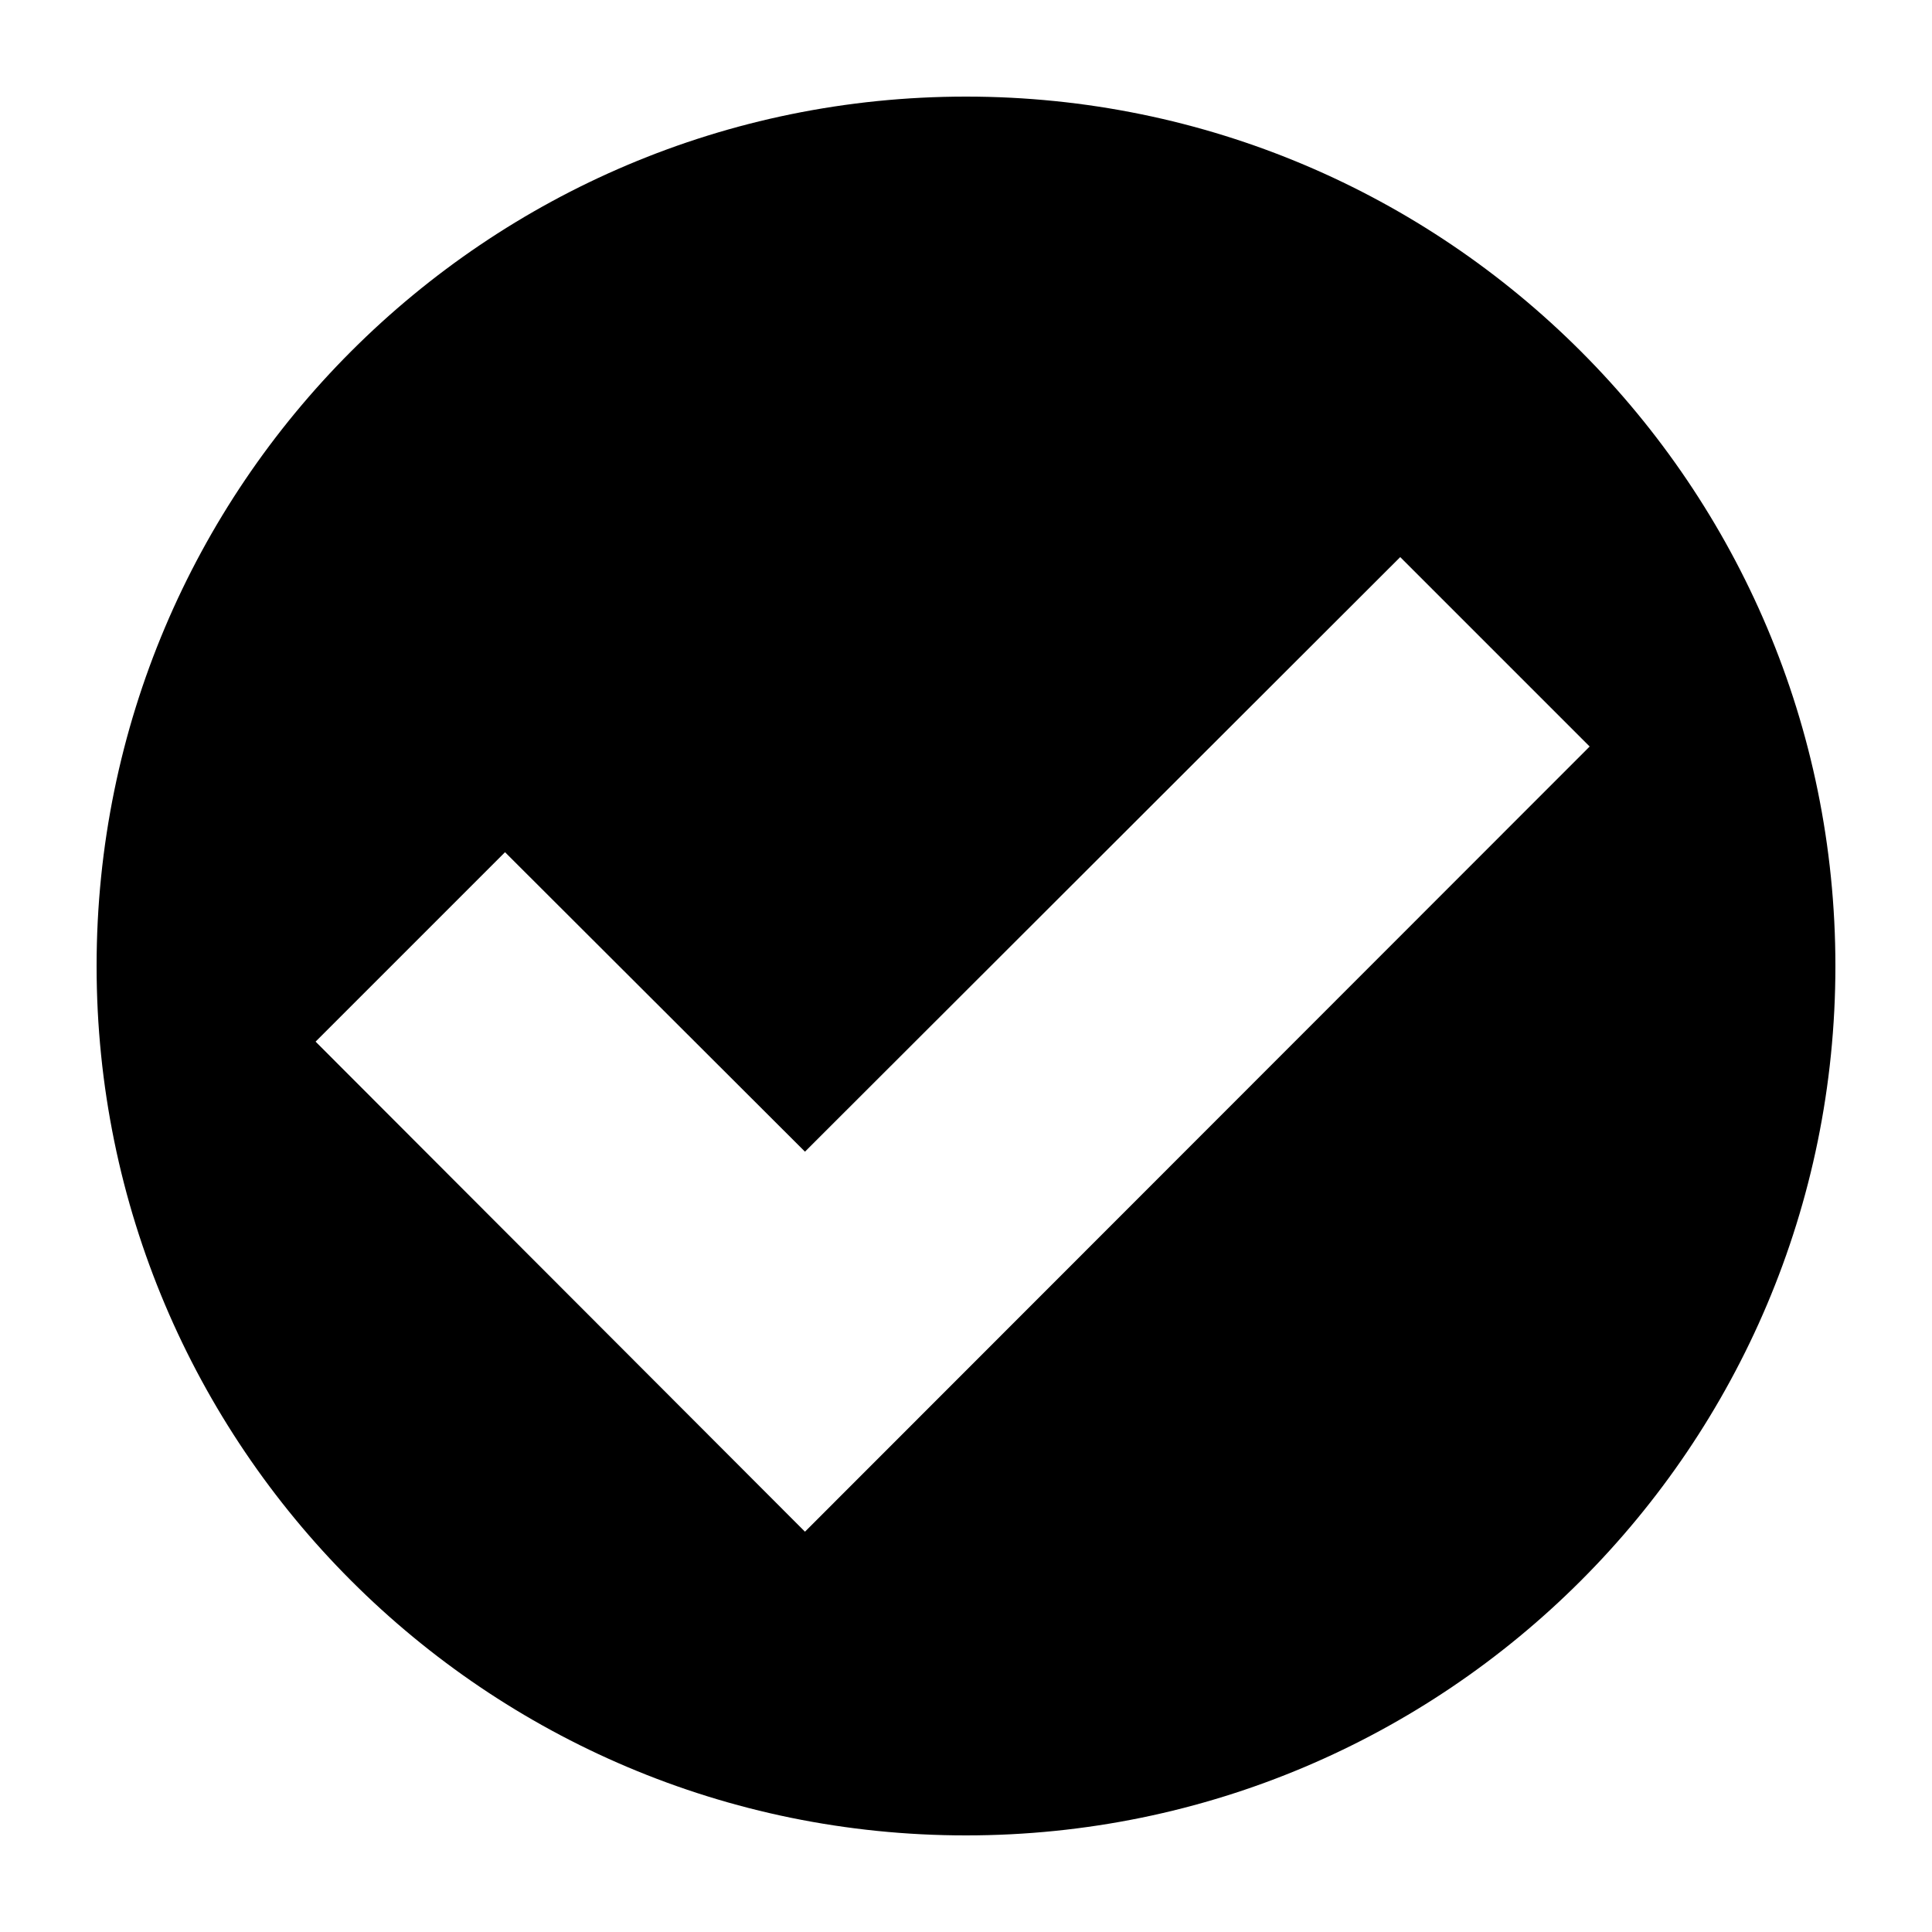
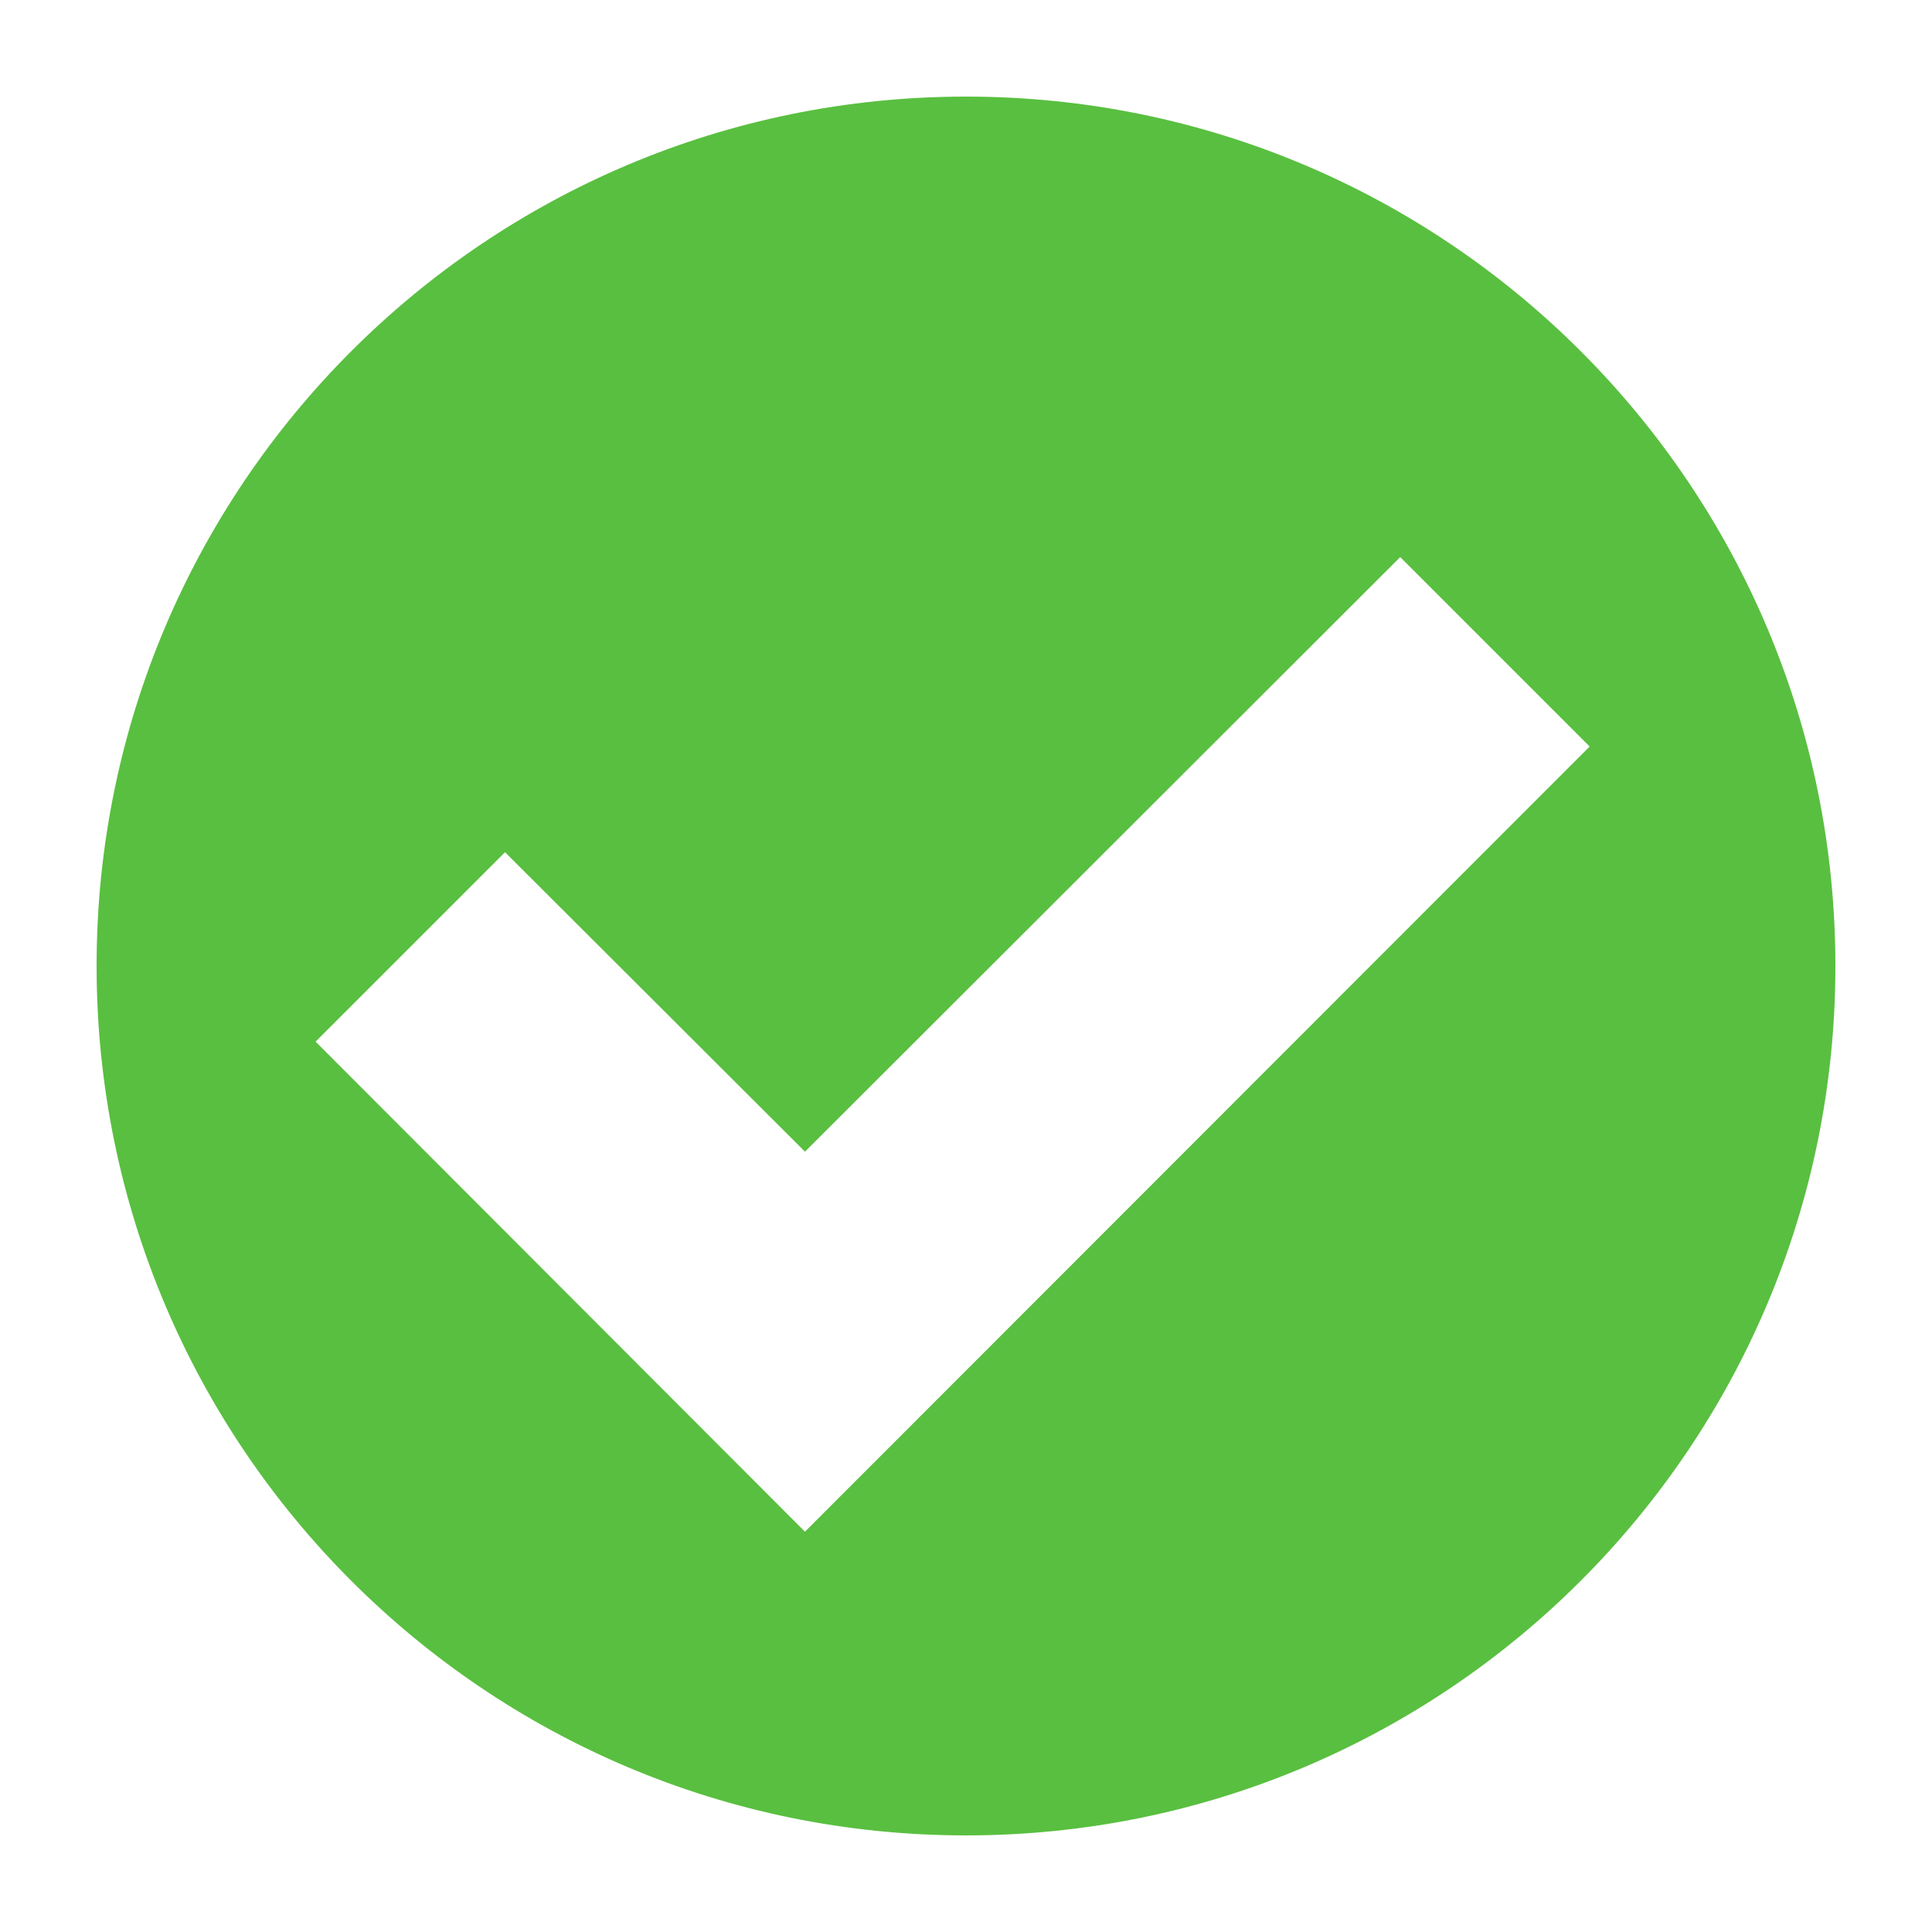
<svg xmlns="http://www.w3.org/2000/svg" class="_3hAj0iMJsfhKwnm2mfE098 kEODDe6M5cuHWuPlcQexX _3qF711tcWJEMKEv_r_S2tz" role="presentation" viewBox="0 0 20 20" fill="none">
-   <path fill-rule="evenodd" clip-rule="evenodd" d="M10 19C14.971 19 19 14.971 19 10C19 5.029 14.971 1 10 1C5.029 1 1 5.029 1 10C1 14.971 5.029 19 10 19ZM8.333 11.922L14.495 5.767L16.456 7.728L8.333 15.856L3.267 10.783L5.228 8.822L8.333 11.922Z" fill="currentColor" />
+   <path fill-rule="evenodd" clip-rule="evenodd" d="M10 19C14.971 19 19 14.971 19 10C19 5.029 14.971 1 10 1C5.029 1 1 5.029 1 10C1 14.971 5.029 19 10 19ZM8.333 11.922L14.495 5.767L16.456 7.728L8.333 15.856L3.267 10.783L5.228 8.822L8.333 11.922Z" fill="#59bf40" />
</svg>
